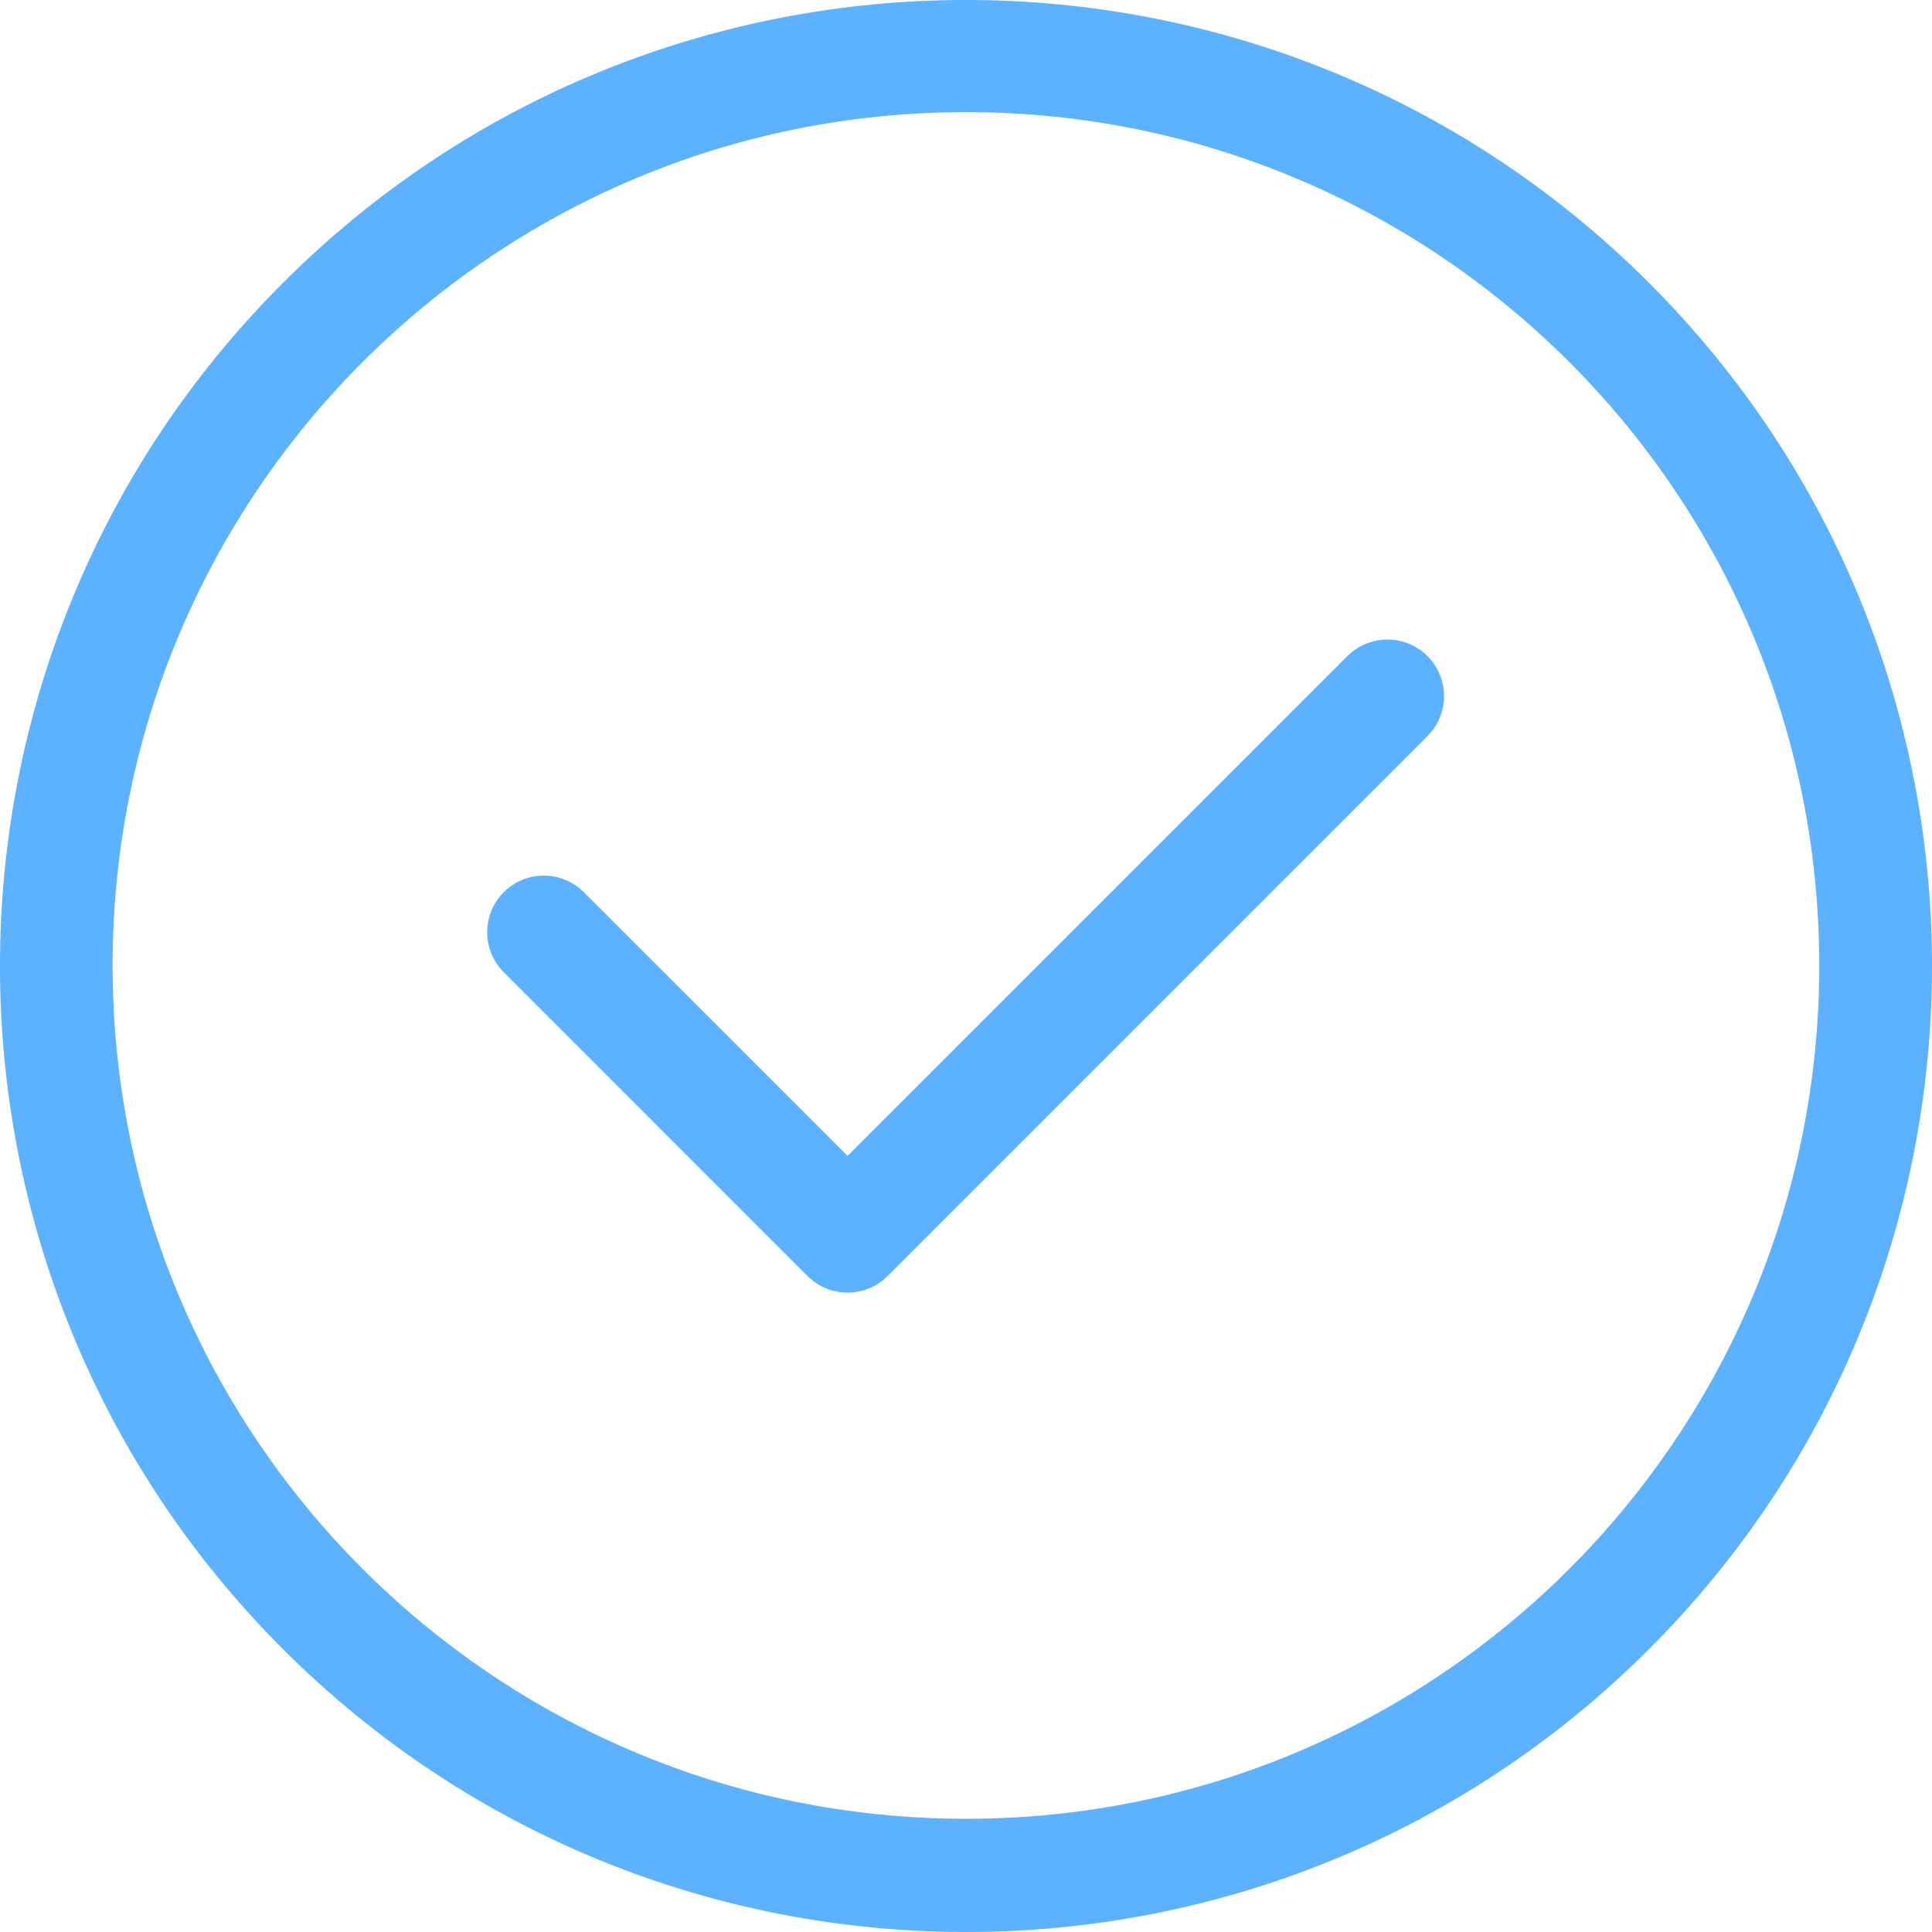
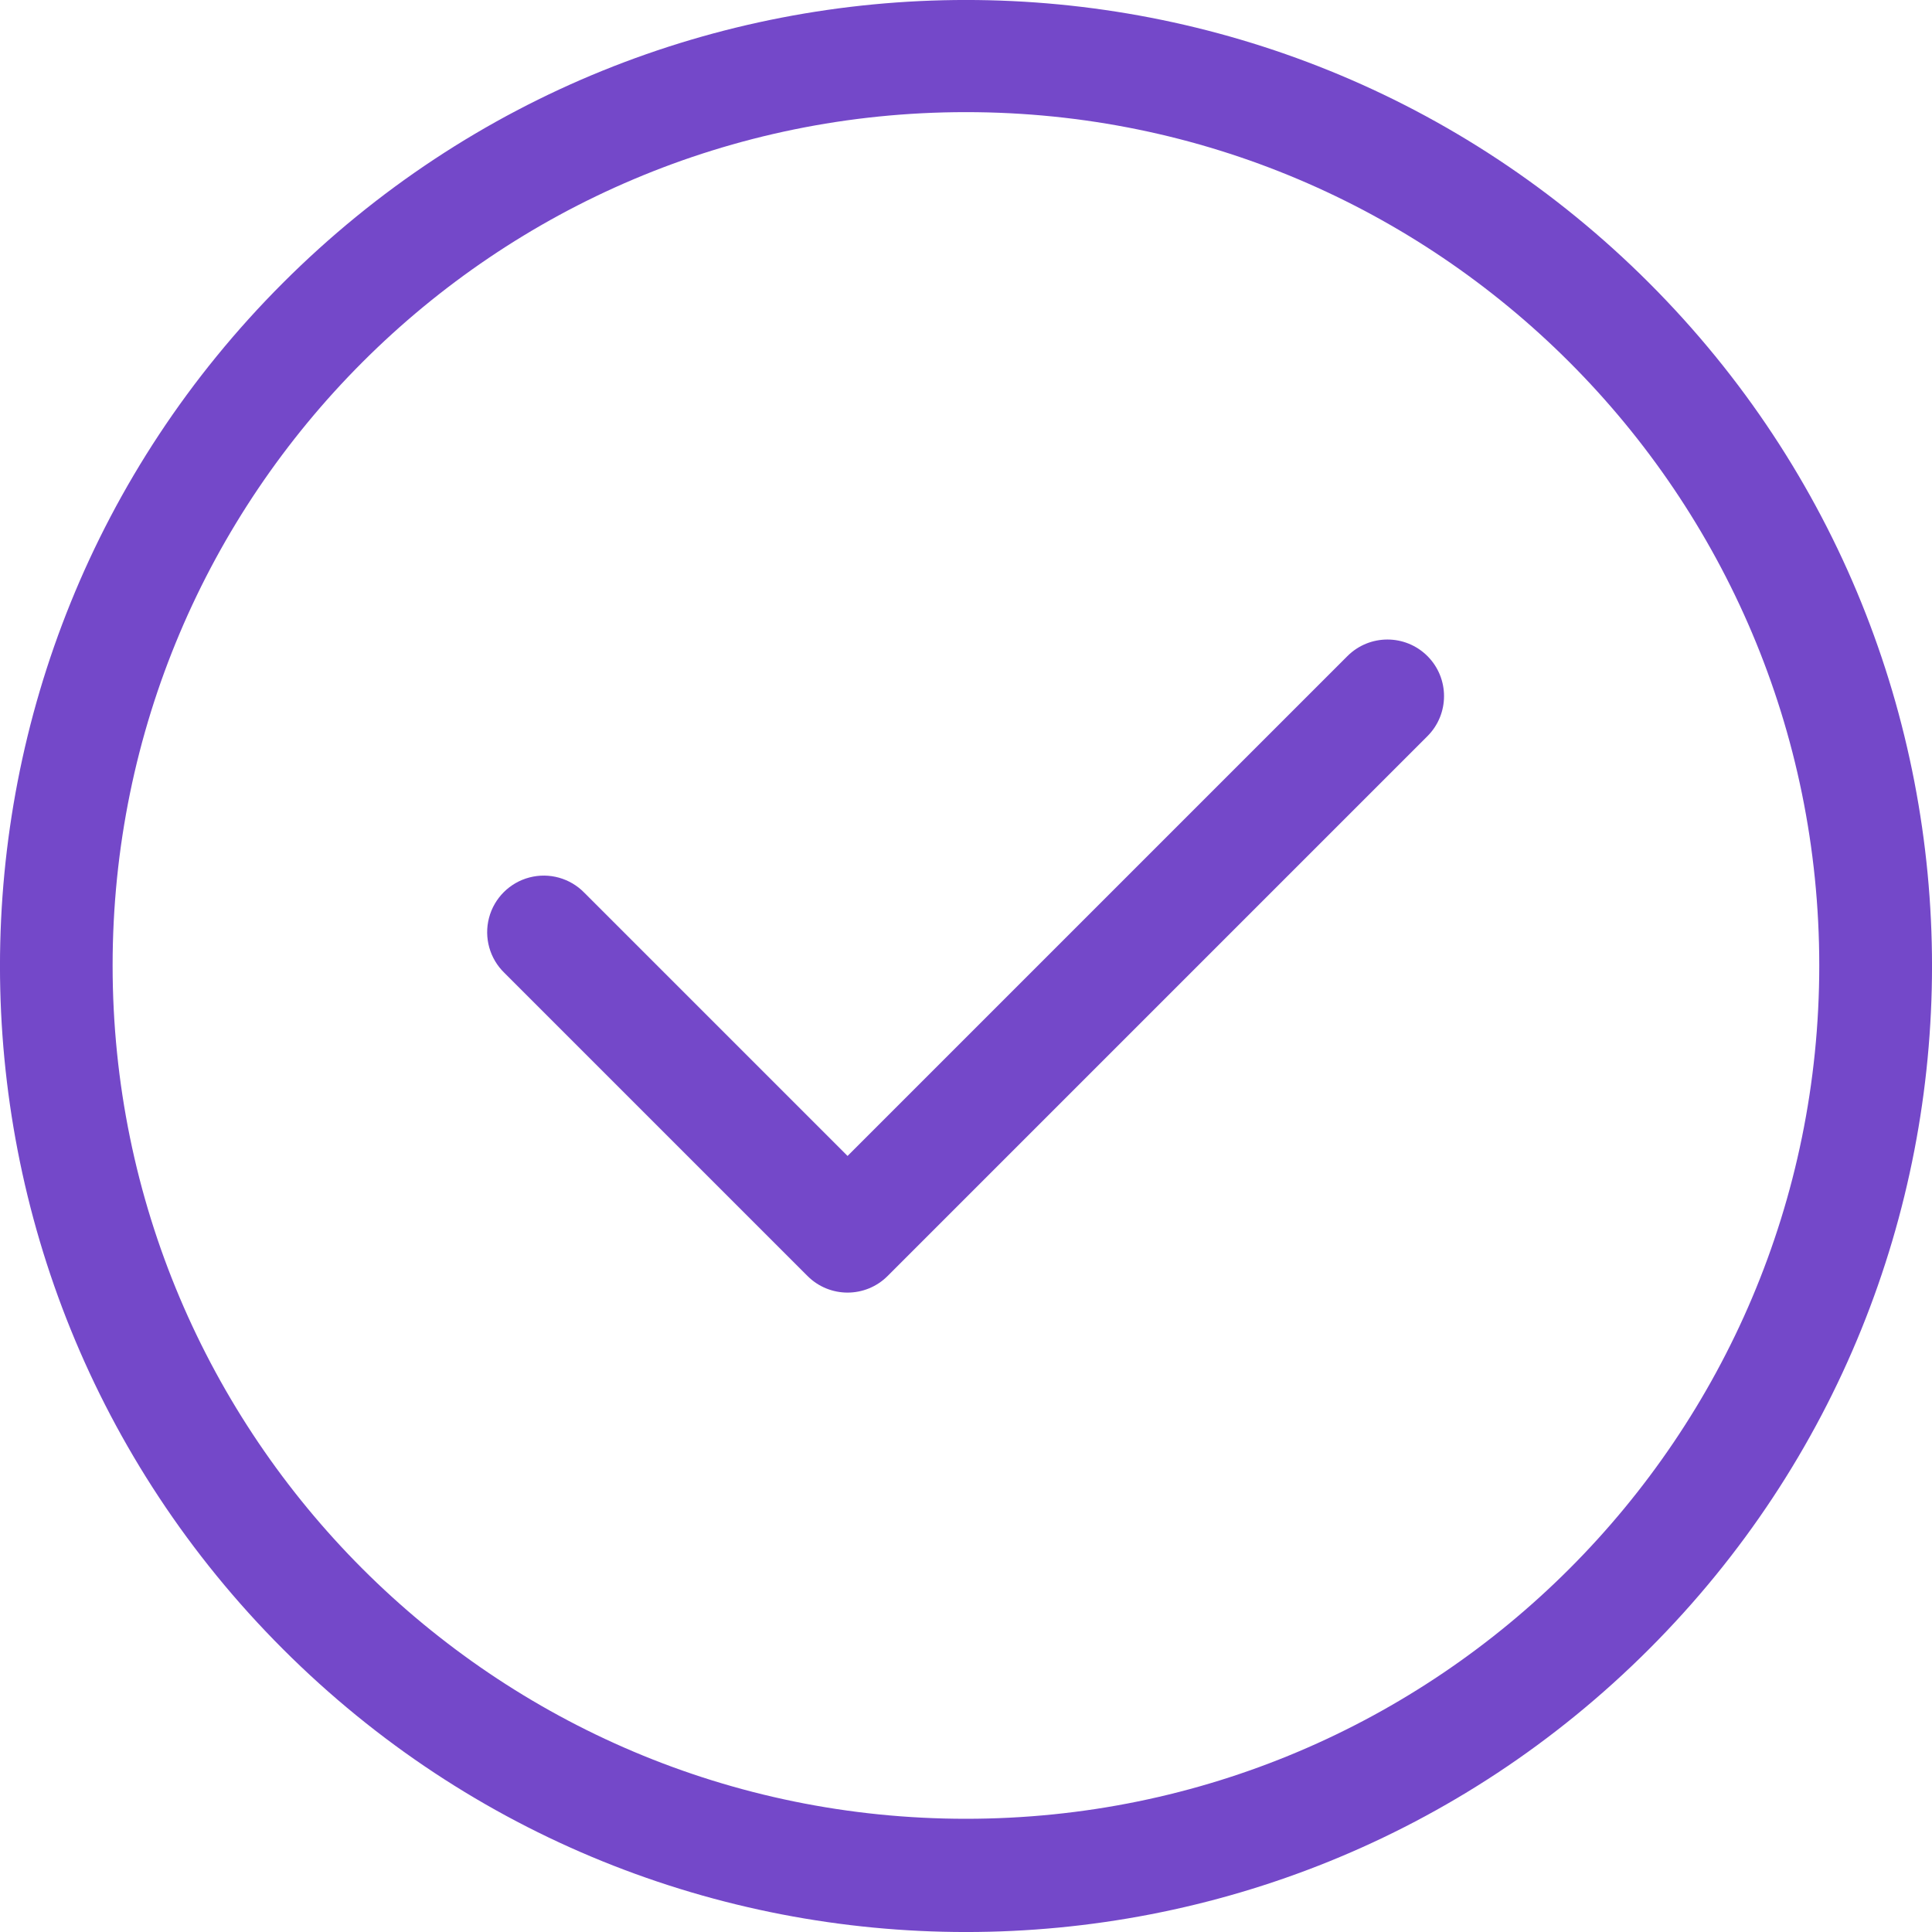
<svg xmlns="http://www.w3.org/2000/svg" width="16.075" height="16.075" viewBox="0 0 16.075 16.075">
  <g id="https:_www.flaticon.com_free-icon_verified_907830_term_check_page_1_position_15" data-name="https://www.flaticon.com/free-icon/verified_907830#term=check&amp;page=1&amp;position=15" transform="translate(0 0)">
    <g id="Group_22" data-name="Group 22" transform="translate(0 0)">
      <g id="Group_21" data-name="Group 21">
-         <path id="Path_42" data-name="Path 42" d="M13.721,2.354A8.037,8.037,0,0,0,2.354,13.721,8.037,8.037,0,1,0,13.721,2.354ZM8.037,15.133a7.1,7.1,0,1,1,7.1-7.1A7.1,7.1,0,0,1,8.037,15.133Z" transform="translate(0 0)" fill="#5db2ff" />
+         <path id="Path_42" data-name="Path 42" d="M13.721,2.354A8.037,8.037,0,0,0,2.354,13.721,8.037,8.037,0,1,0,13.721,2.354ZM8.037,15.133a7.1,7.1,0,1,1,7.1-7.1A7.1,7.1,0,0,1,8.037,15.133Z" transform="translate(0 0)" fill="#7448C9" />
      </g>
    </g>
    <g id="Group_24" data-name="Group 24" transform="translate(4.06 5.321)">
      <g id="Group_23" data-name="Group 23">
-         <path id="Path_43" data-name="Path 43" d="M137.118,169.605a.471.471,0,0,0-.666,0l-4.159,4.159-2.189-2.189a.471.471,0,1,0-.666.666l2.522,2.522a.471.471,0,0,0,.666,0l4.492-4.492A.471.471,0,0,0,137.118,169.605Z" transform="translate(-129.301 -169.467)" fill="#5db2ff" />
+         <path id="Path_43" data-name="Path 43" d="M137.118,169.605a.471.471,0,0,0-.666,0l-4.159,4.159-2.189-2.189a.471.471,0,1,0-.666.666l2.522,2.522a.471.471,0,0,0,.666,0l4.492-4.492A.471.471,0,0,0,137.118,169.605Z" transform="translate(-129.301 -169.467)" fill="#7448C9" />
      </g>
    </g>
  </g>
</svg>
